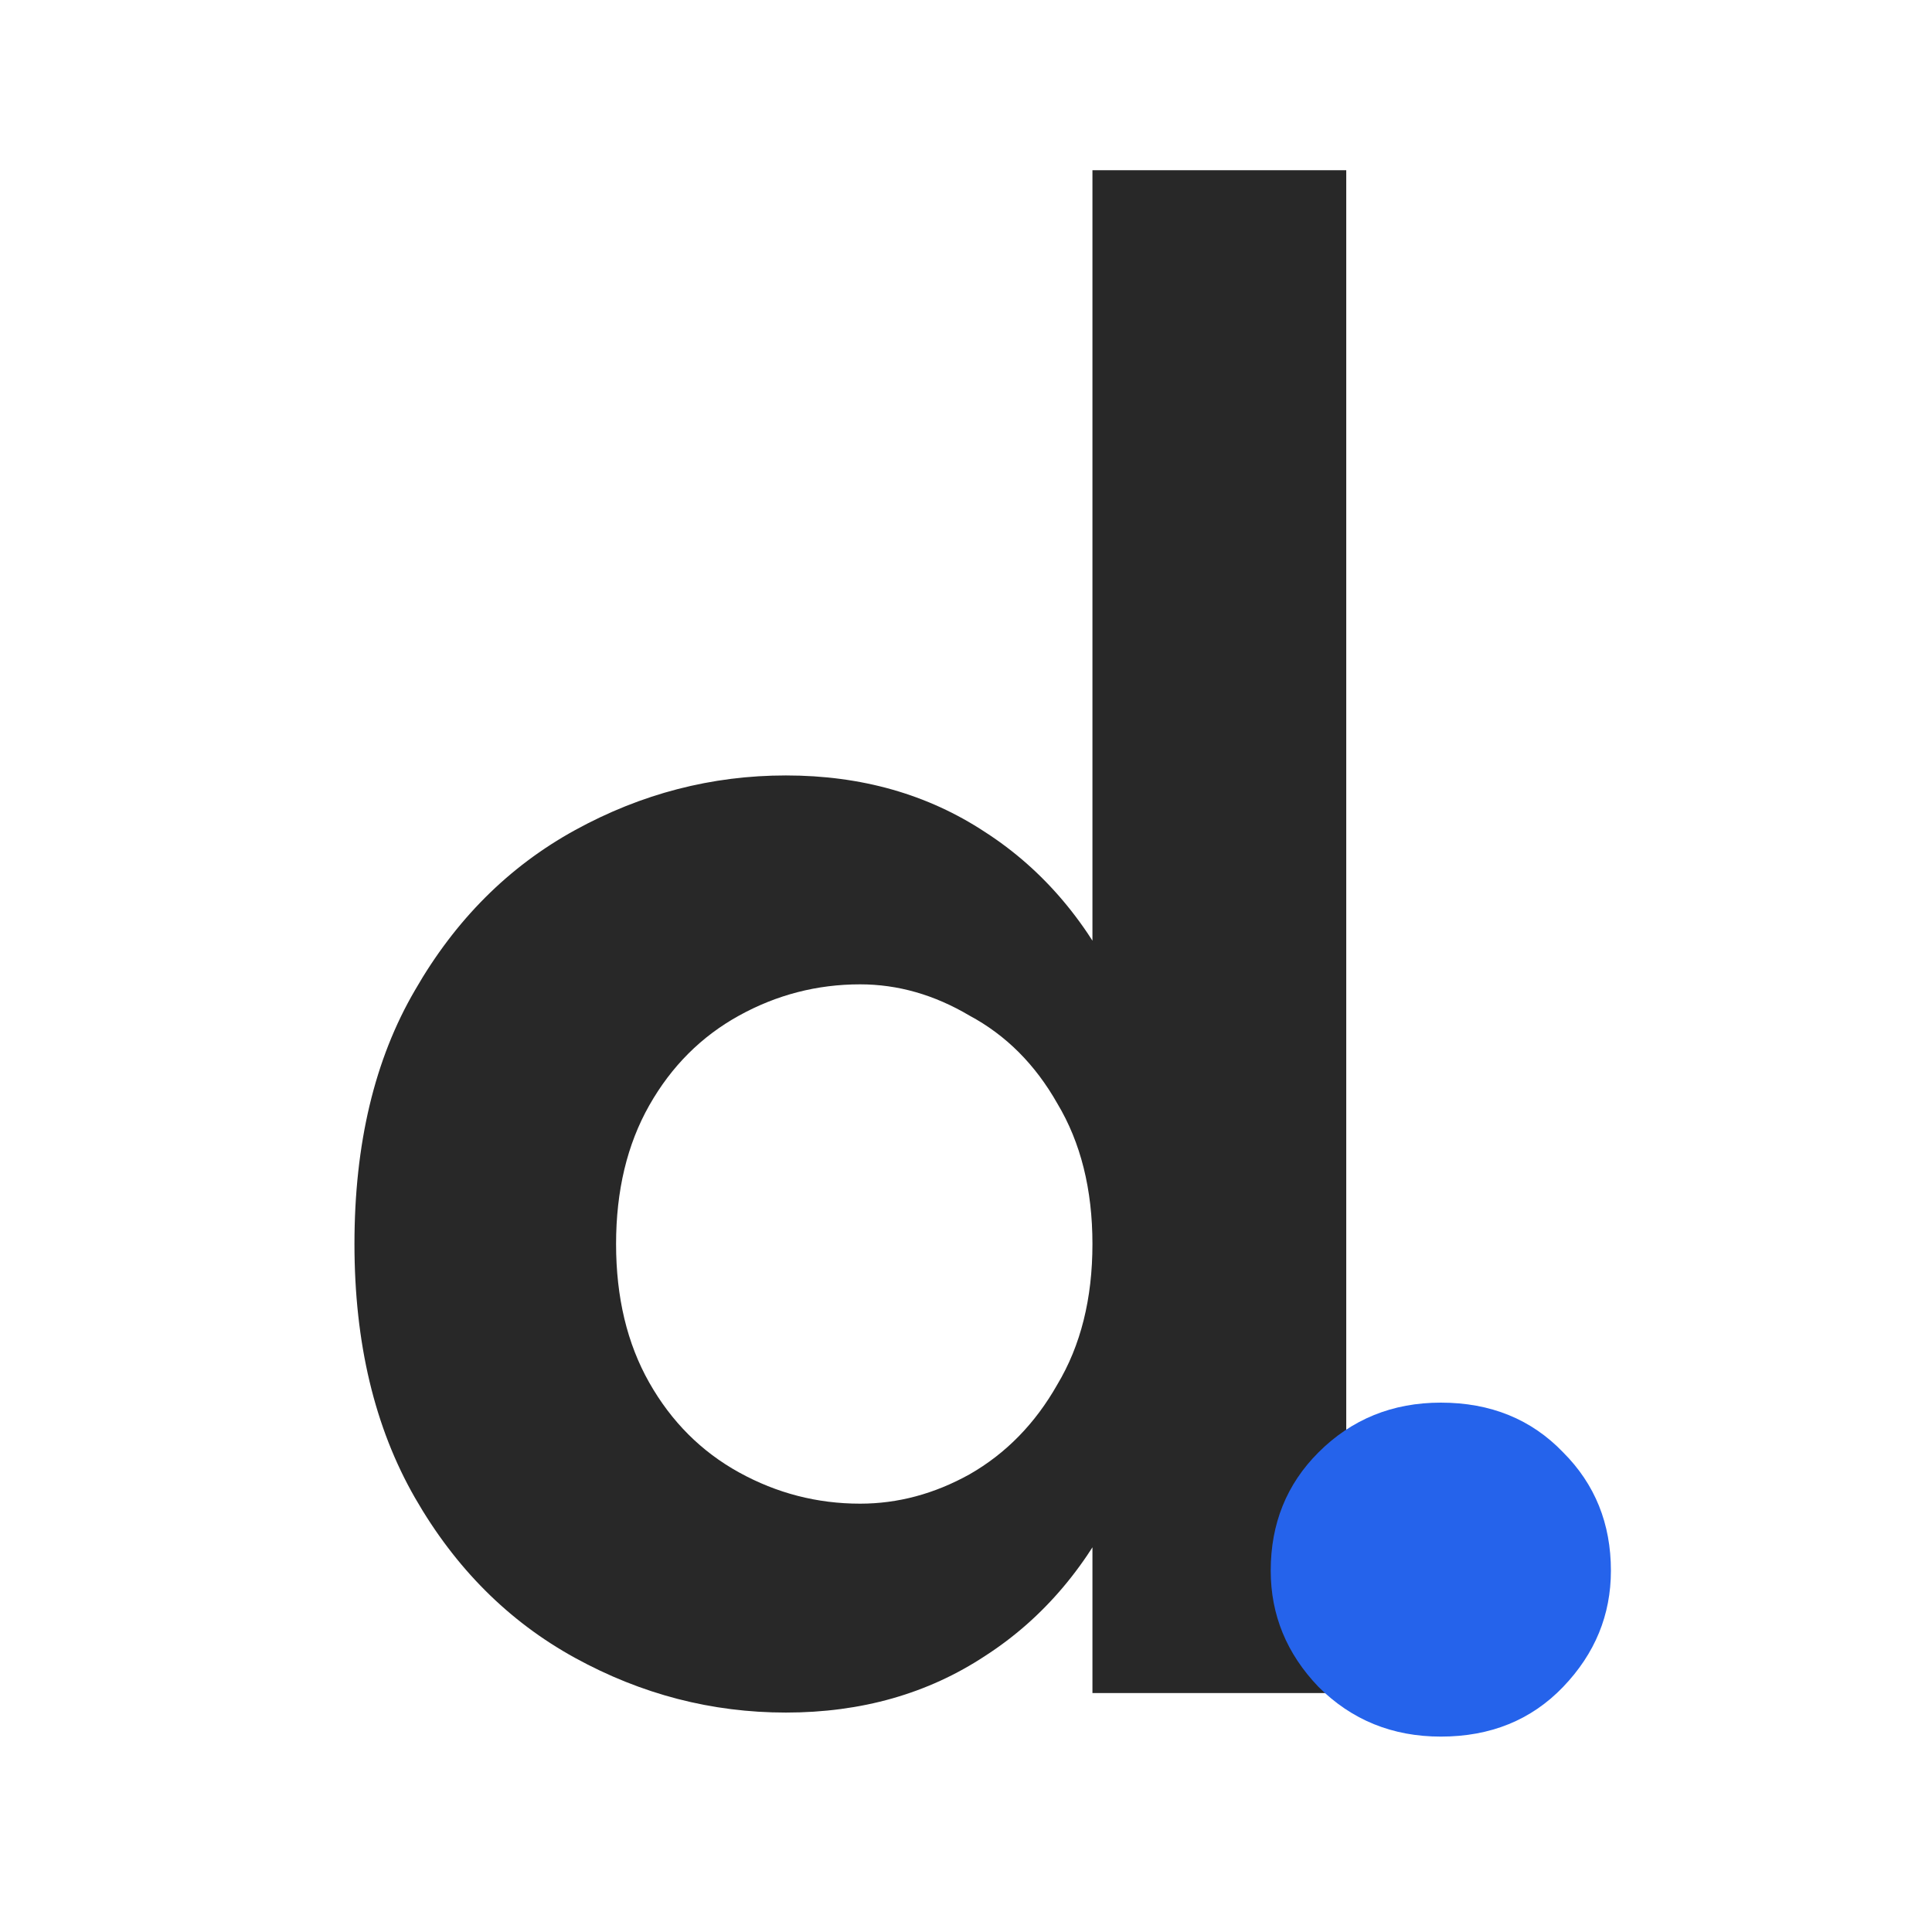
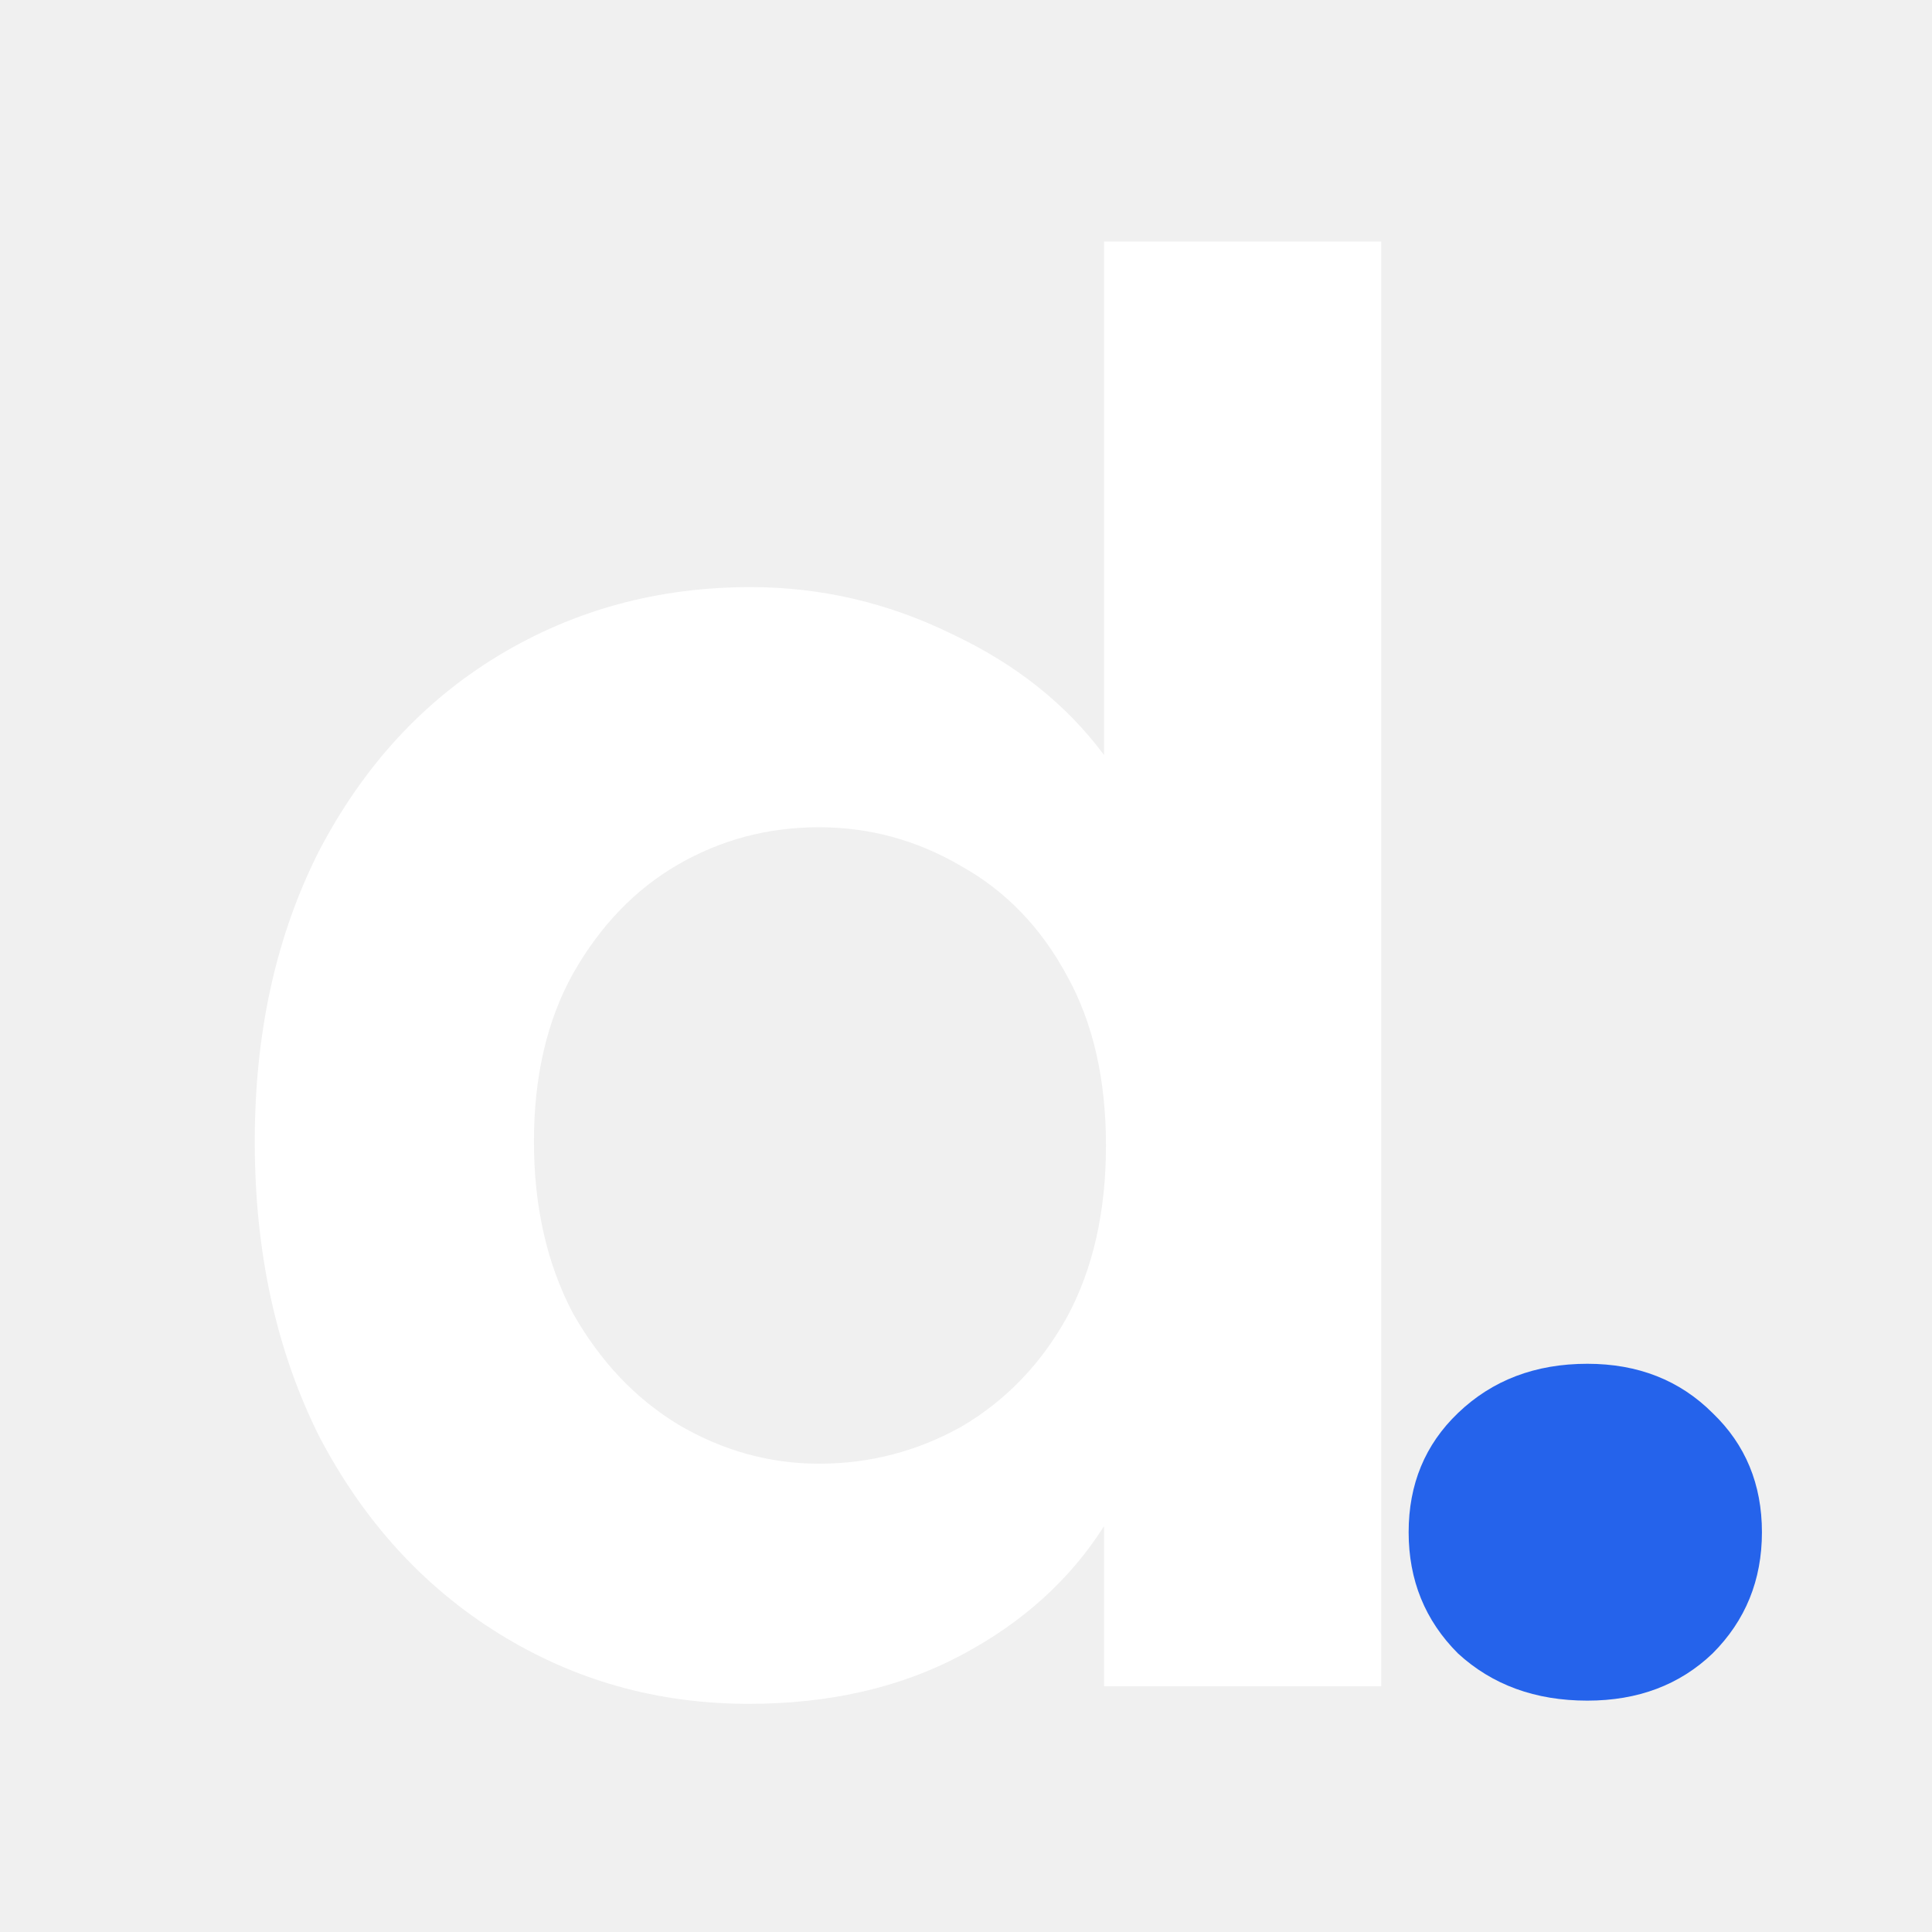
<svg xmlns="http://www.w3.org/2000/svg" width="1140" height="1140" viewBox="0 0 1140 1140" fill="none">
-   <rect width="1140" height="1140" fill="white" />
-   <path d="M644.609 100.44V999H794.369V100.44H644.609ZM209.153 734.04C209.153 792.408 221.057 842.328 244.865 883.8C268.673 925.272 300.161 956.76 339.329 978.264C378.497 999.768 419.969 1010.52 463.745 1010.52C508.289 1010.52 547.457 999.384 581.249 977.112C615.809 954.84 642.689 922.968 661.889 881.496C681.857 840.024 691.841 790.872 691.841 734.04C691.841 676.44 681.857 627.288 661.889 586.584C642.689 545.112 615.809 513.24 581.249 490.968C547.457 468.696 508.289 457.56 463.745 457.56C419.969 457.56 378.497 468.312 339.329 489.816C300.161 511.32 268.673 542.808 244.865 584.28C221.057 624.984 209.153 674.904 209.153 734.04ZM363.521 734.04C363.521 702.552 370.049 675.288 383.105 652.248C396.161 629.208 413.825 611.544 436.097 599.256C458.369 586.968 482.177 580.824 507.521 580.824C529.793 580.824 551.297 586.968 572.033 599.256C593.537 610.776 610.817 628.056 623.873 651.096C637.697 674.136 644.609 701.784 644.609 734.04C644.609 766.296 637.697 793.944 623.873 816.984C610.817 840.024 593.537 857.688 572.033 869.976C551.297 881.496 529.793 887.256 507.521 887.256C482.177 887.256 458.369 881.112 436.097 868.824C413.825 856.536 396.161 838.872 383.105 815.832C370.049 792.792 363.521 765.528 363.521 734.04Z" fill="#282828" />
-   <path d="M749.801 926.784C749.801 952.896 759.185 975.744 777.953 995.328C797.537 1014.91 821.609 1024.7 850.169 1024.7C879.545 1024.7 903.617 1014.91 922.385 995.328C941.153 975.744 950.537 952.896 950.537 926.784C950.537 899.04 941.153 875.784 922.385 857.016C903.617 837.432 879.545 827.64 850.169 827.64C821.609 827.64 797.537 837.432 777.953 857.016C759.185 875.784 749.801 899.04 749.801 926.784Z" fill="#2563EB" />
+   <path d="M150.323 673.592C150.323 609.08 162.995 551.864 188.339 501.944C214.451 452.024 249.779 413.624 294.323 386.744C338.867 359.864 388.403 346.424 442.931 346.424C484.403 346.424 523.955 355.64 561.587 374.072C599.219 391.736 629.171 415.544 651.443 445.496V142.52H815.027V995H651.443V900.536C631.475 932.024 603.443 957.368 567.347 976.568C531.251 995.768 489.395 1005.37 441.779 1005.37C388.019 1005.37 338.867 991.544 294.323 963.896C249.779 936.248 214.451 897.464 188.339 847.544C162.995 796.856 150.323 738.872 150.323 673.592ZM652.595 675.896C652.595 636.728 644.915 603.32 629.555 575.672C614.195 547.256 593.459 525.752 567.347 511.16C541.235 495.8 513.203 488.12 483.251 488.12C453.299 488.12 425.651 495.416 400.307 510.008C374.963 524.6 354.227 546.104 338.099 574.52C322.739 602.168 315.059 635.192 315.059 673.592C315.059 711.992 322.739 745.784 338.099 774.968C354.227 803.384 374.963 825.272 400.307 840.632C426.419 855.992 454.067 863.672 483.251 863.672C513.203 863.672 541.235 856.376 567.347 841.784C593.459 826.424 614.195 804.92 629.555 777.272C644.915 748.856 652.595 715.064 652.595 675.896Z" fill="white" />
+   <path d="M936.629 1003.48C905.925 1003.48 880.473 994.192 860.273 975.608C840.881 956.216 831.185 932.38 831.185 904.1C831.185 875.82 840.881 852.388 860.273 833.804C880.473 814.412 905.925 804.716 936.629 804.716C966.525 804.716 991.169 814.412 1010.56 833.804C1029.95 852.388 1039.65 875.82 1039.65 904.1C1039.65 932.38 1029.95 956.216 1010.56 975.608C991.169 994.192 966.525 1003.48 936.629 1003.48Z" fill="#2563EB" />
</svg>
